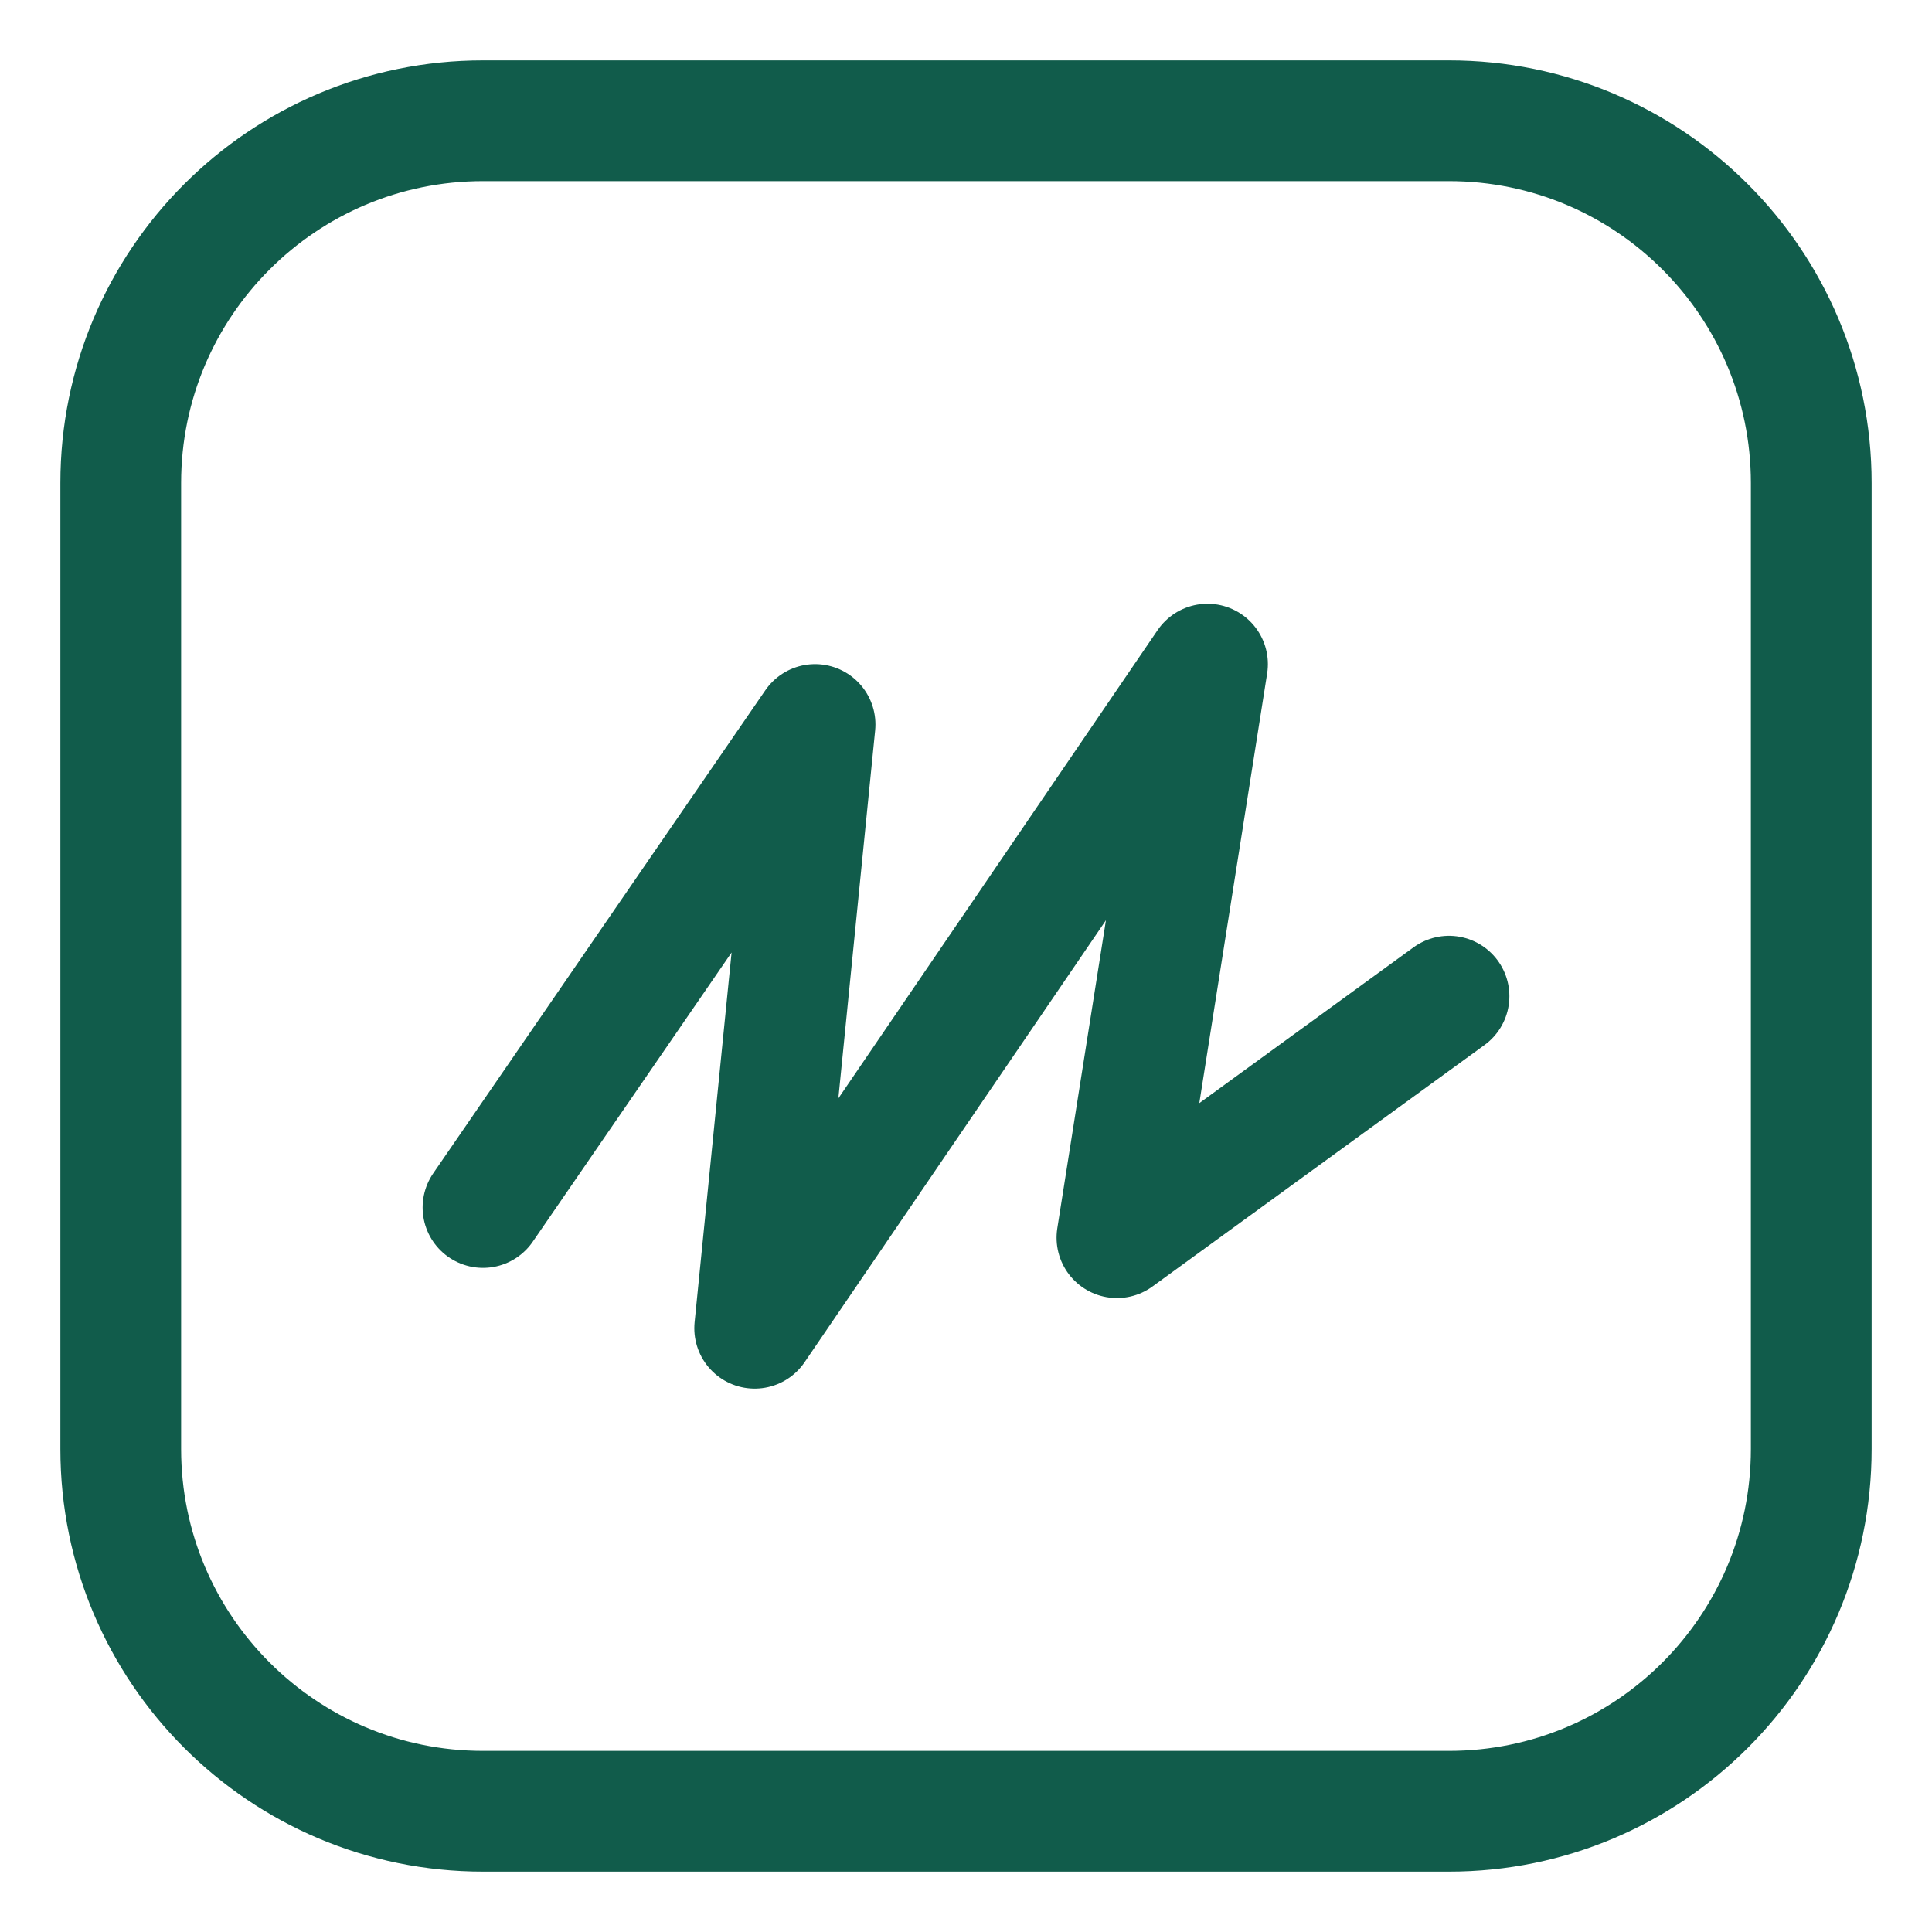
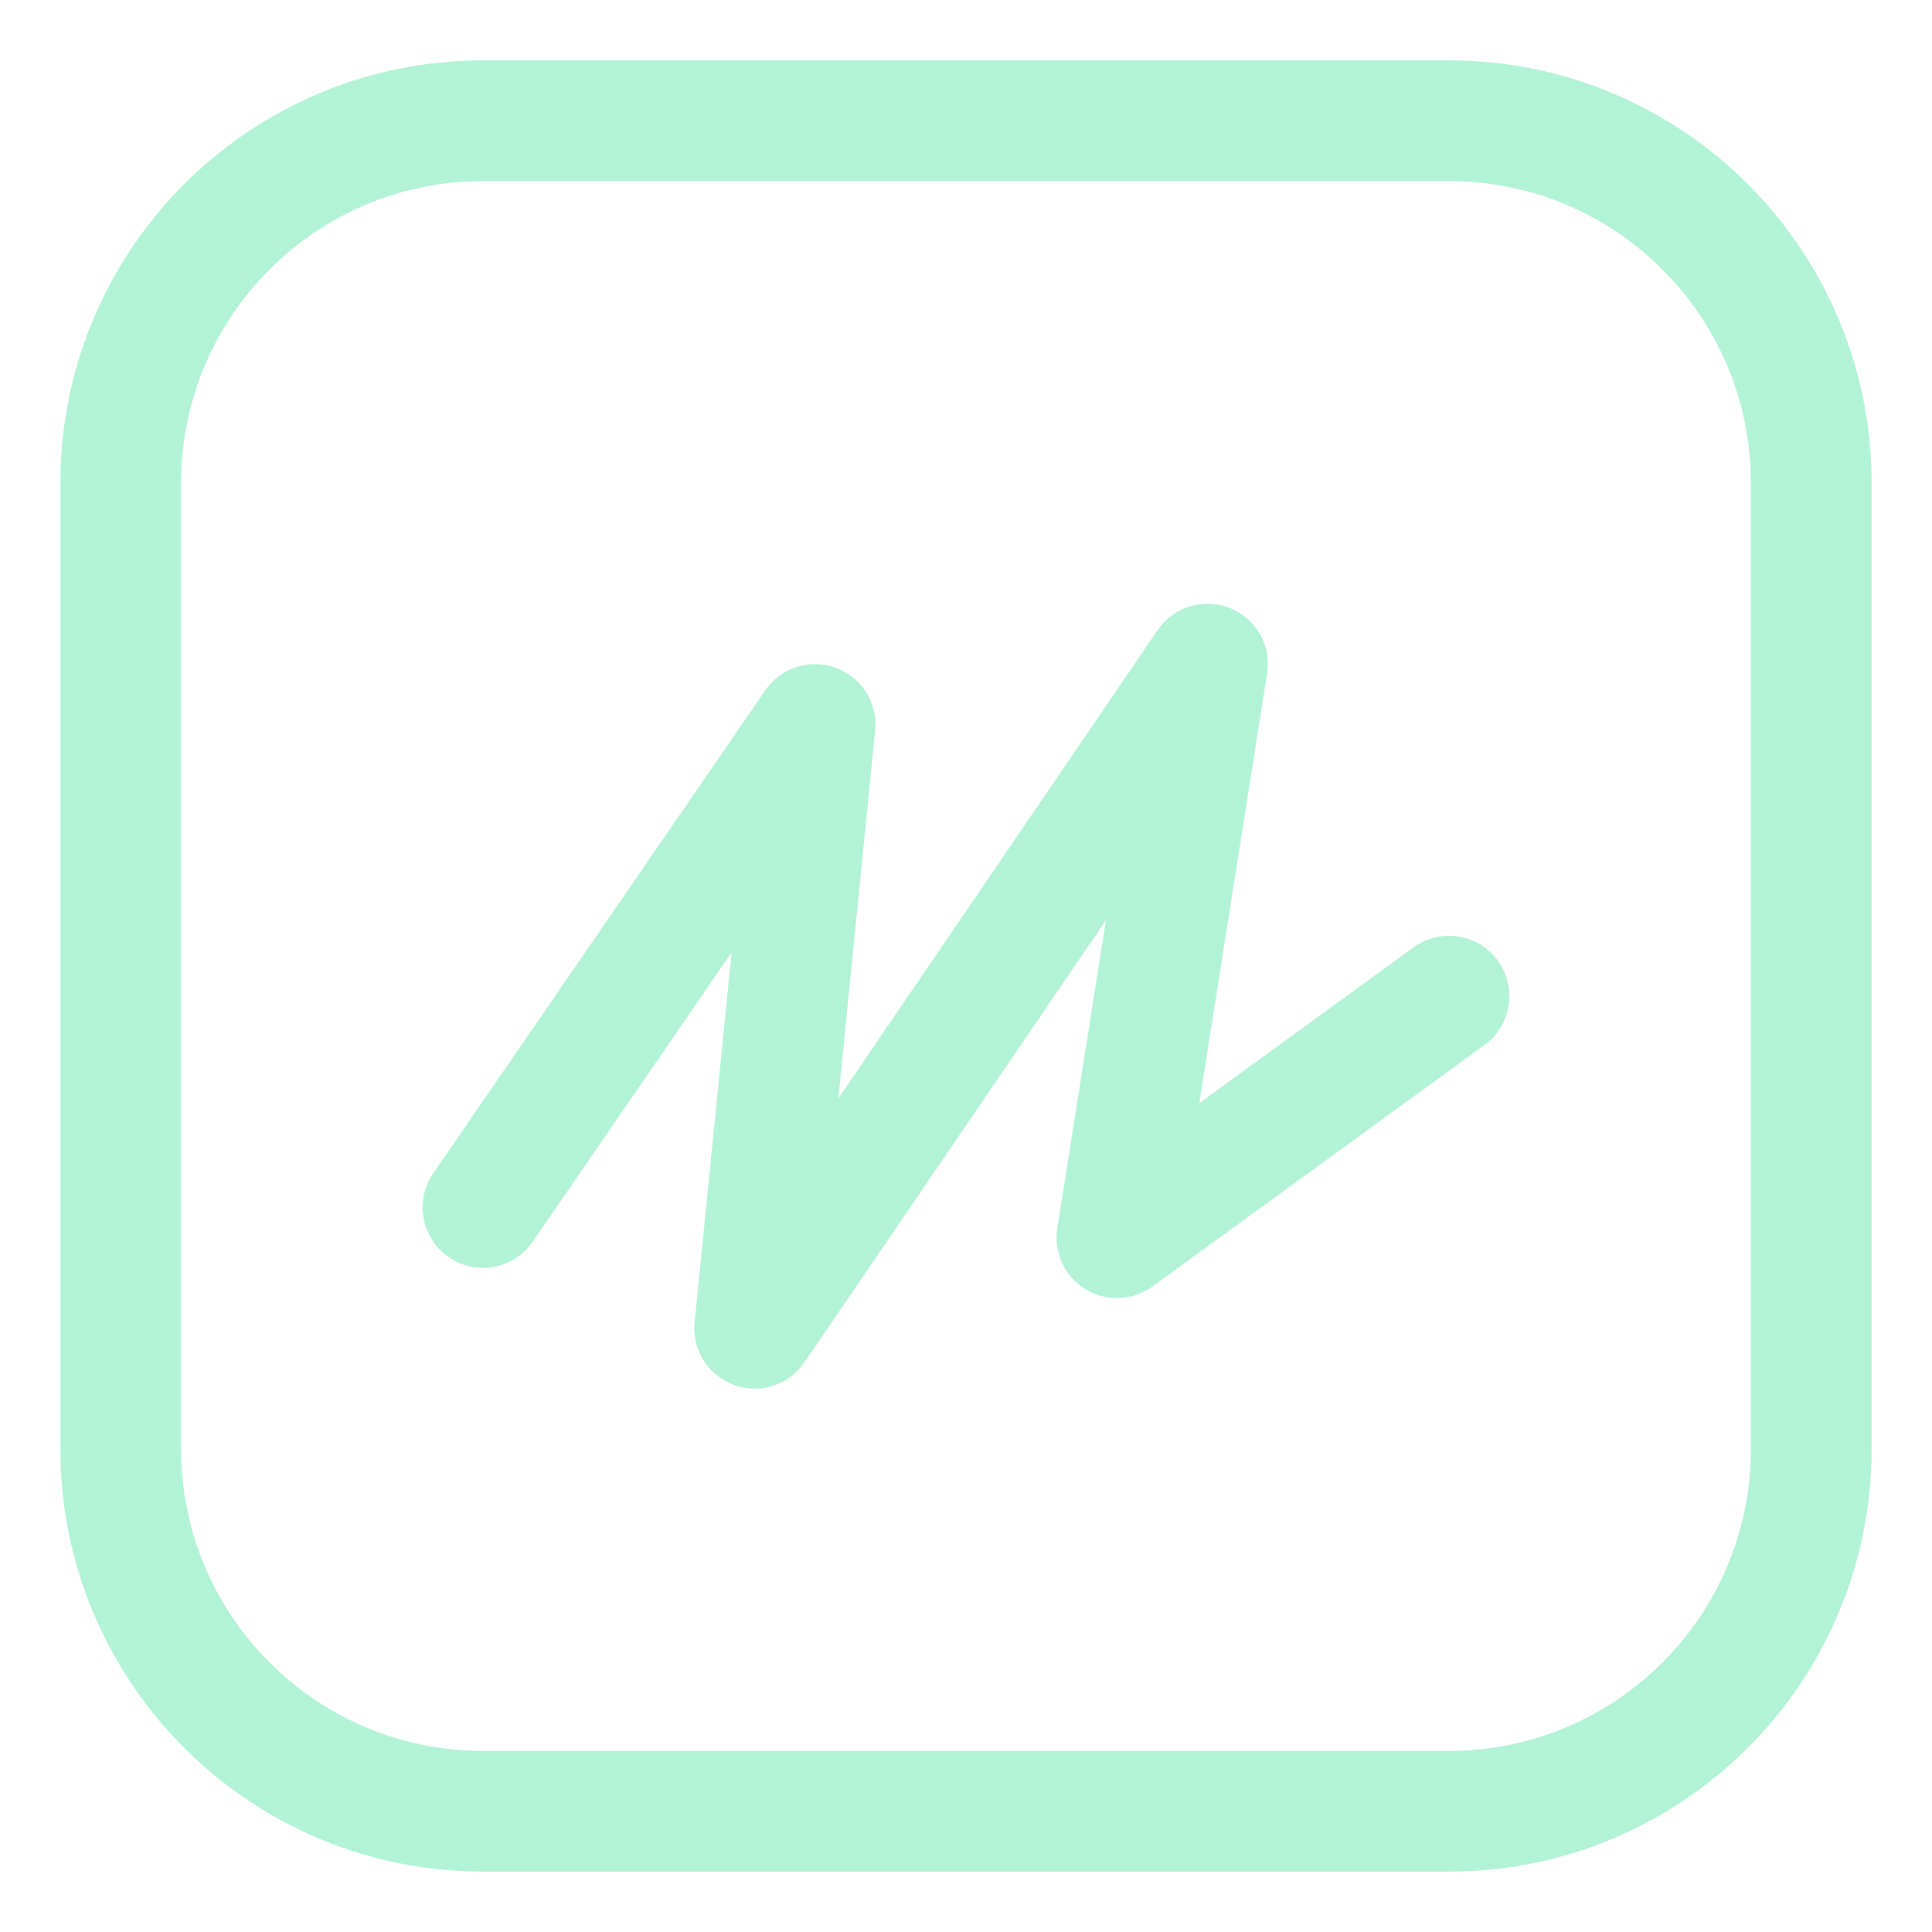
<svg xmlns="http://www.w3.org/2000/svg" width="64" height="64" viewBox="0 0 64 64" role="img" aria-labelledby="title">
-   <g transform="translate(0 0) scale(1)" fill="none" stroke="#115c4b" stroke-width="4" stroke-linecap="round" stroke-linejoin="round">
+   <g transform="translate(0 0) scale(1)" fill="none" stroke="#b2f2d6" stroke-width="4" stroke-linecap="round" stroke-linejoin="round">
    <rect x="4" y="4" width="56" height="56" rx="12" />
    <path d="M16 40 27 24l-2 20 15-22-3 19 11-8" />
  </g>
</svg>
